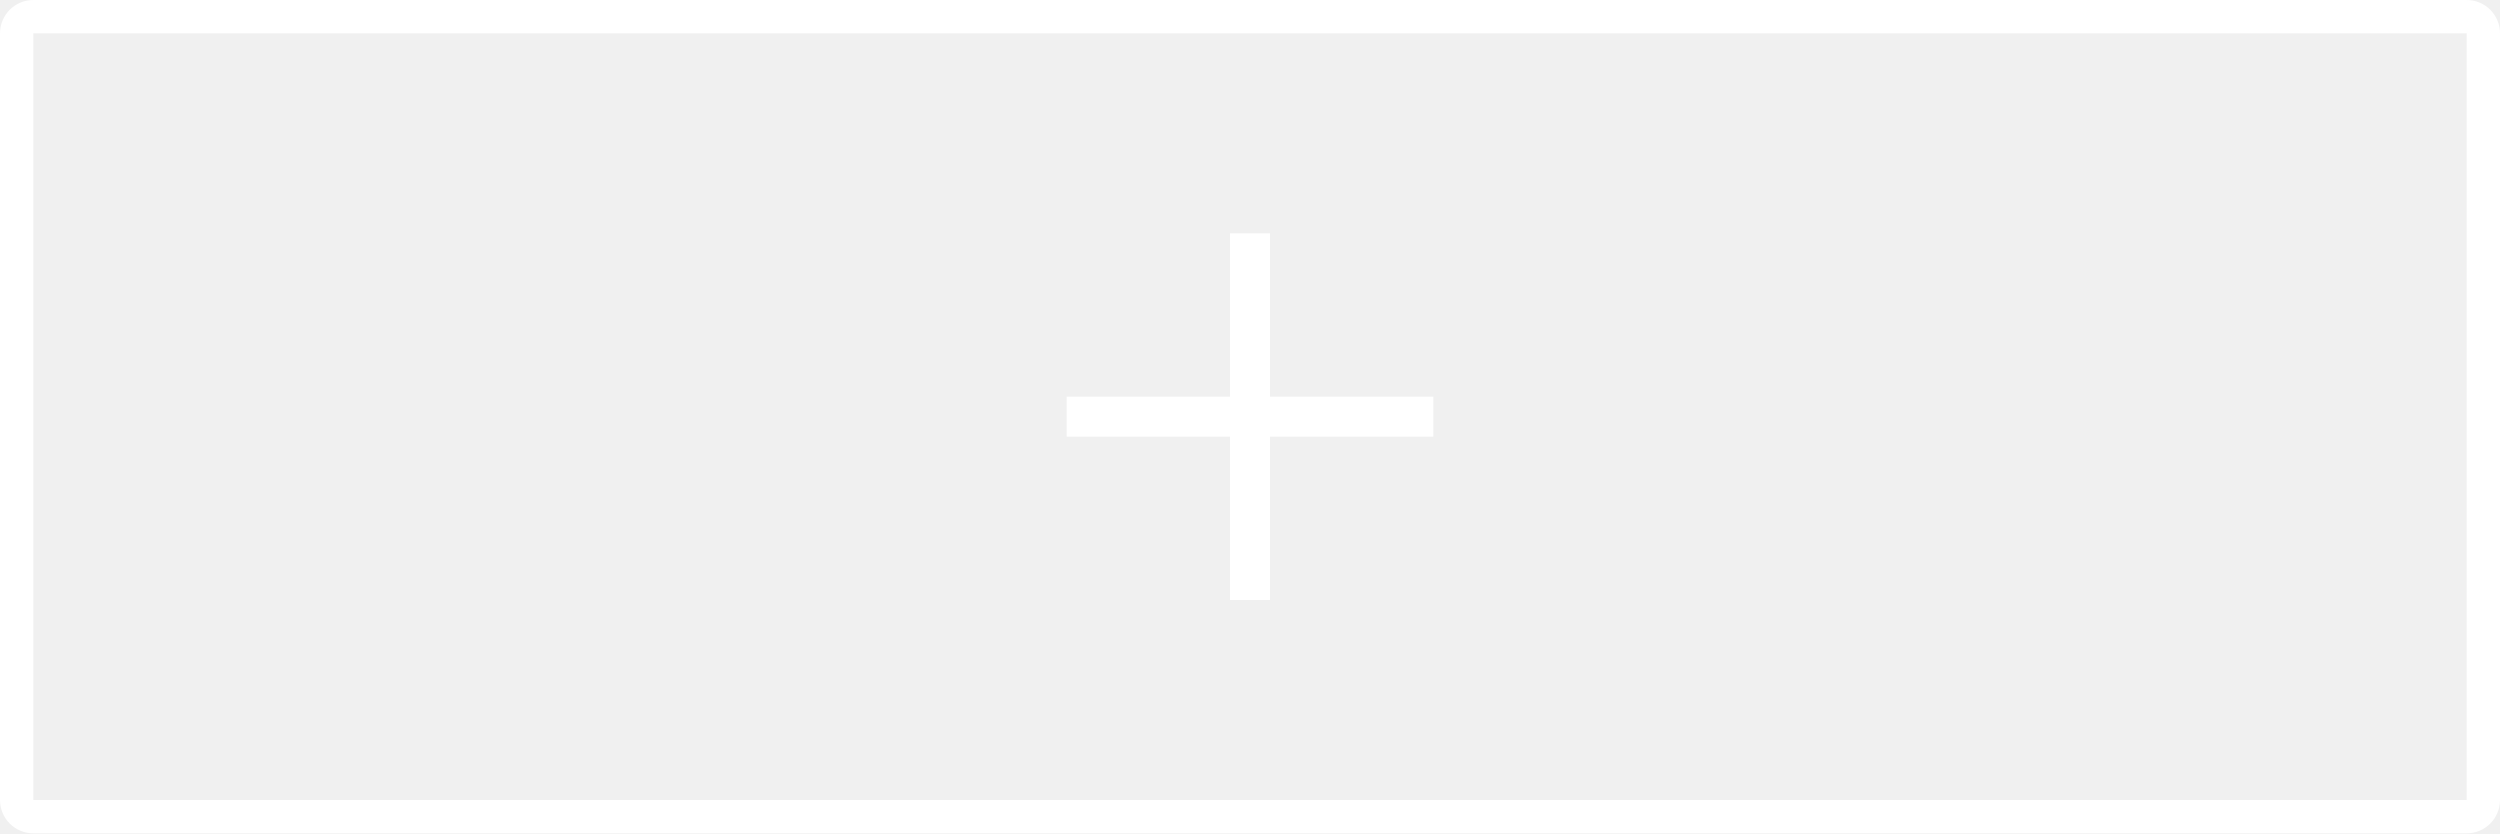
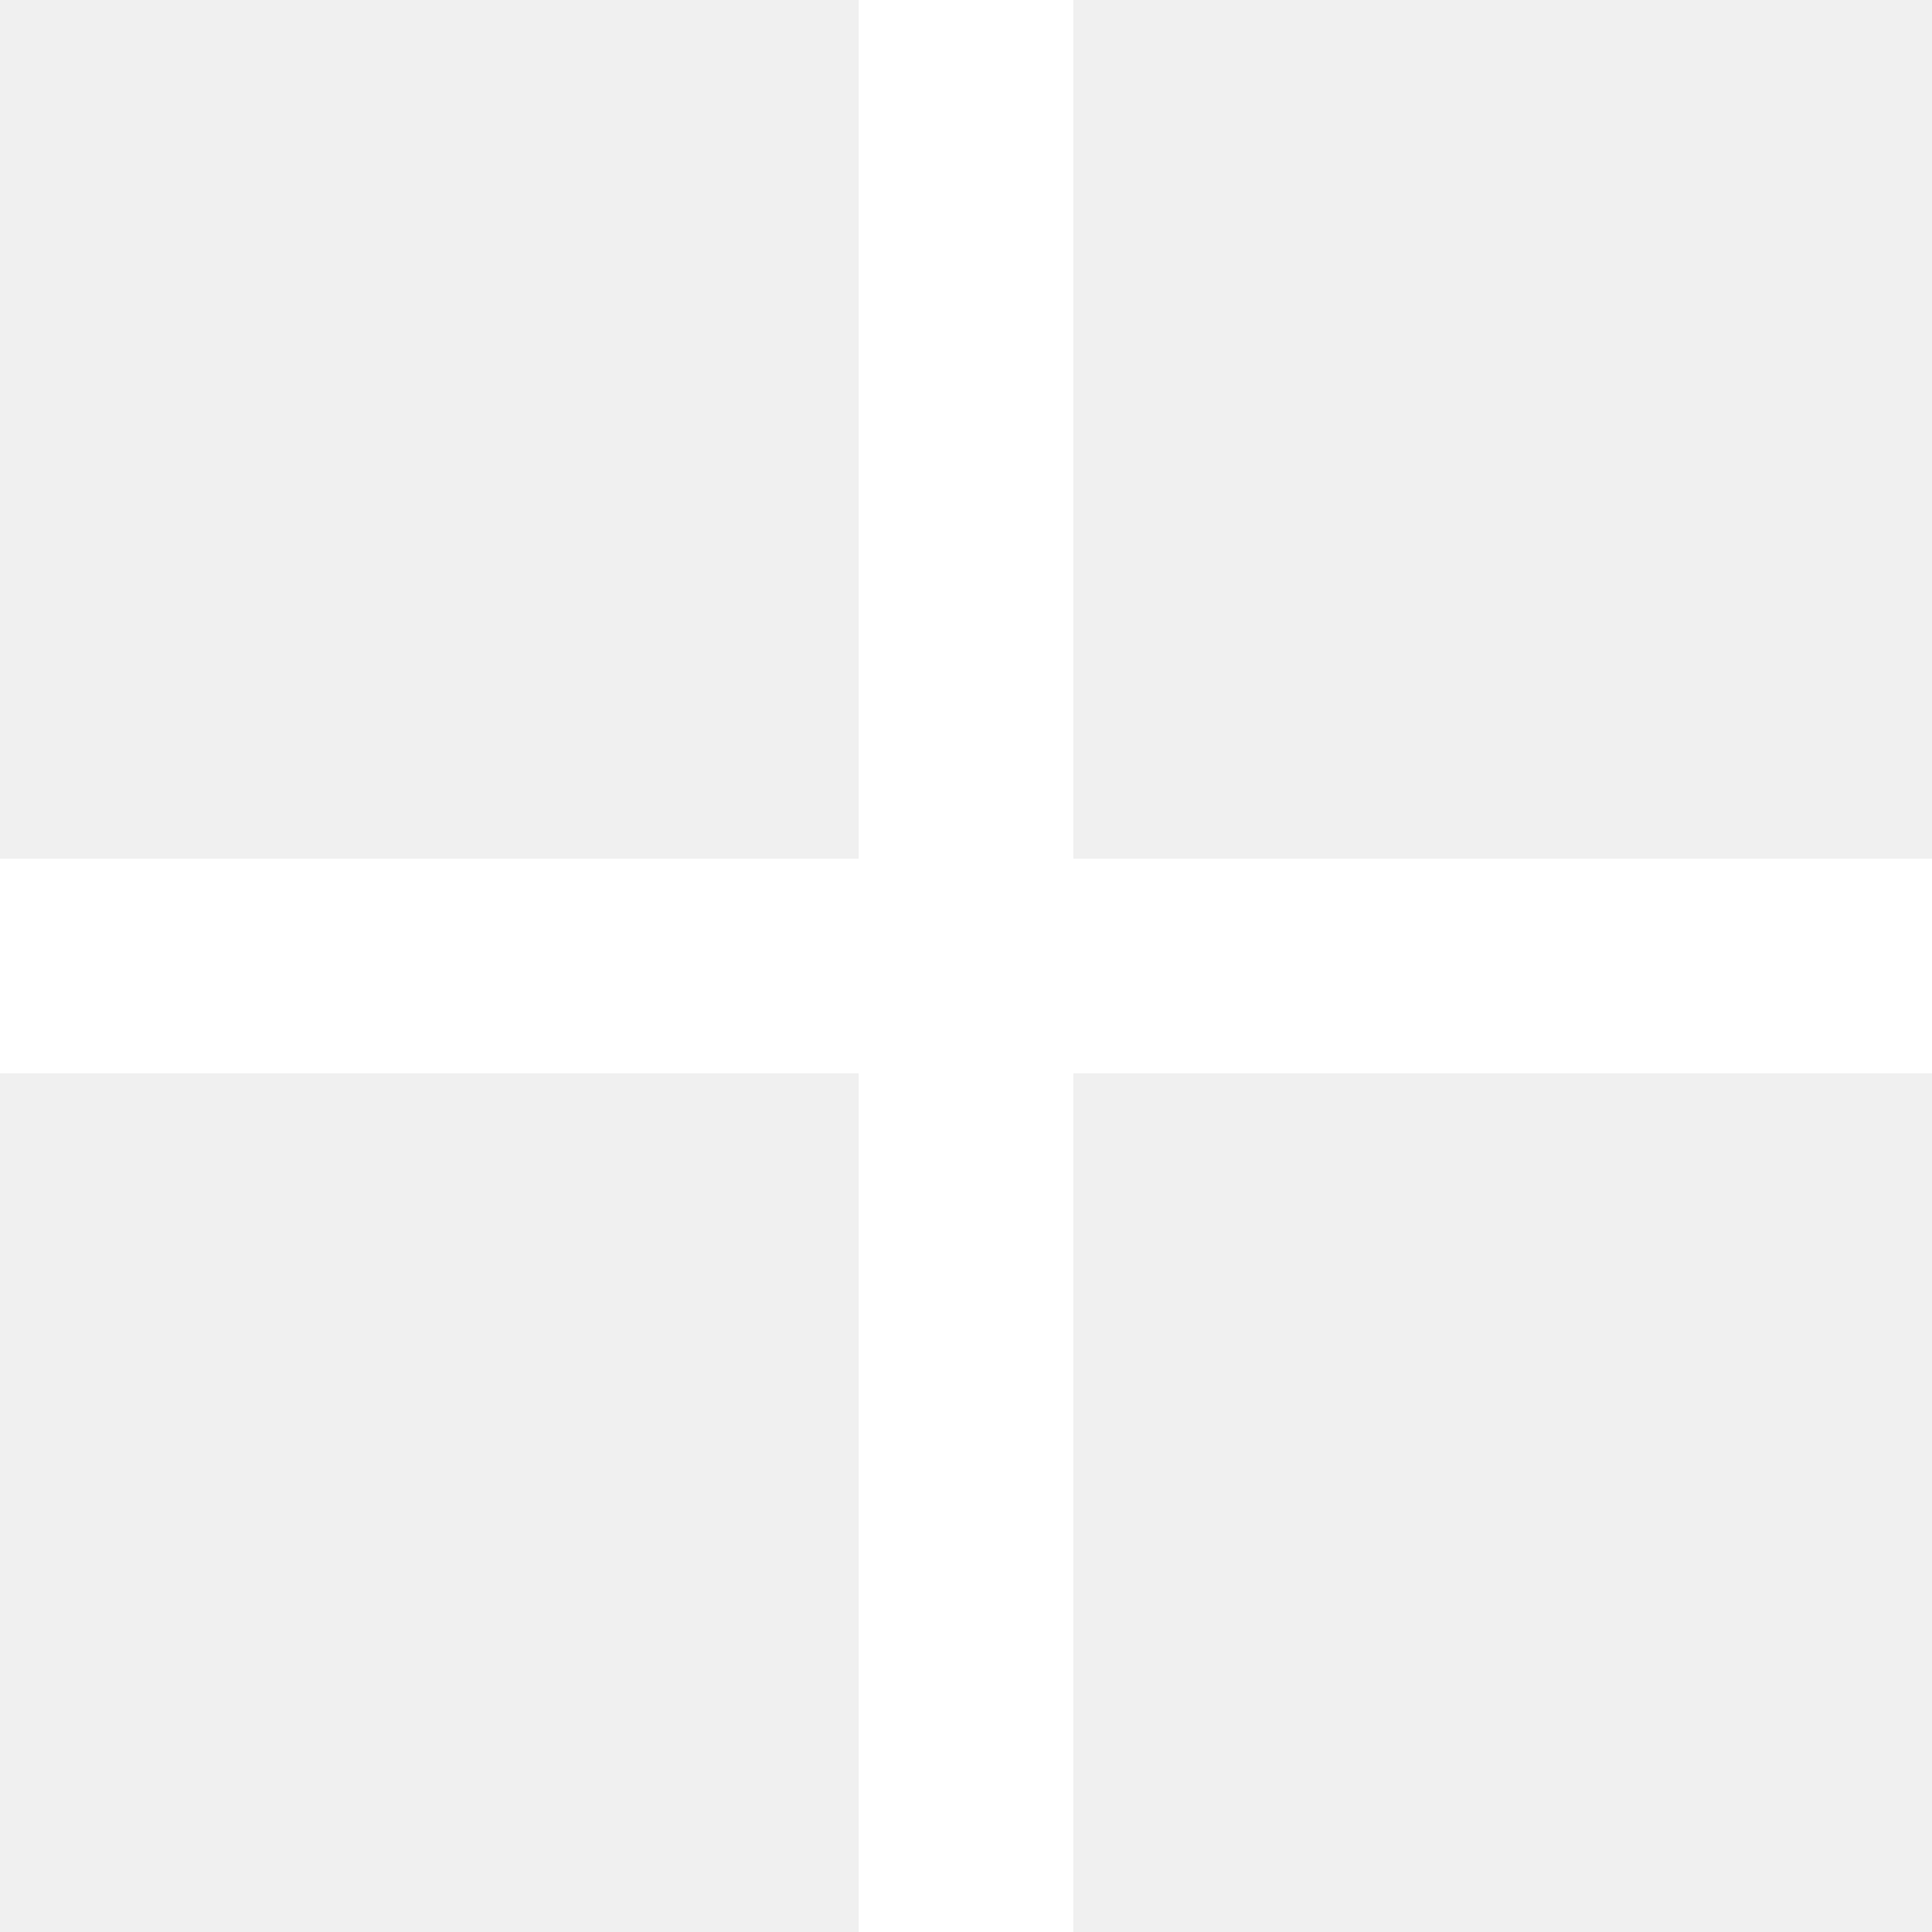
- <svg xmlns="http://www.w3.org/2000/svg" width="150" height="50" fill="none">
-   <rect width="148" height="48" x="1" y="1" stroke="#fff" stroke-width="2" rx="1" />
-   <path fill="#fff" d="M86 23.8h-9.8V14h-2.4v9.8H64v2.4h9.8V36h2.4v-9.8H86v-2.4Z" />
+ <svg xmlns="http://www.w3.org/2000/svg" width="22" height="22" viewBox="0 0 22 22" fill="none">
+   <path d="M22 9.778H12.222V0H9.778V9.778H0V12.222H9.778V22H12.222V12.222H22V9.778Z" fill="white" />
</svg>
